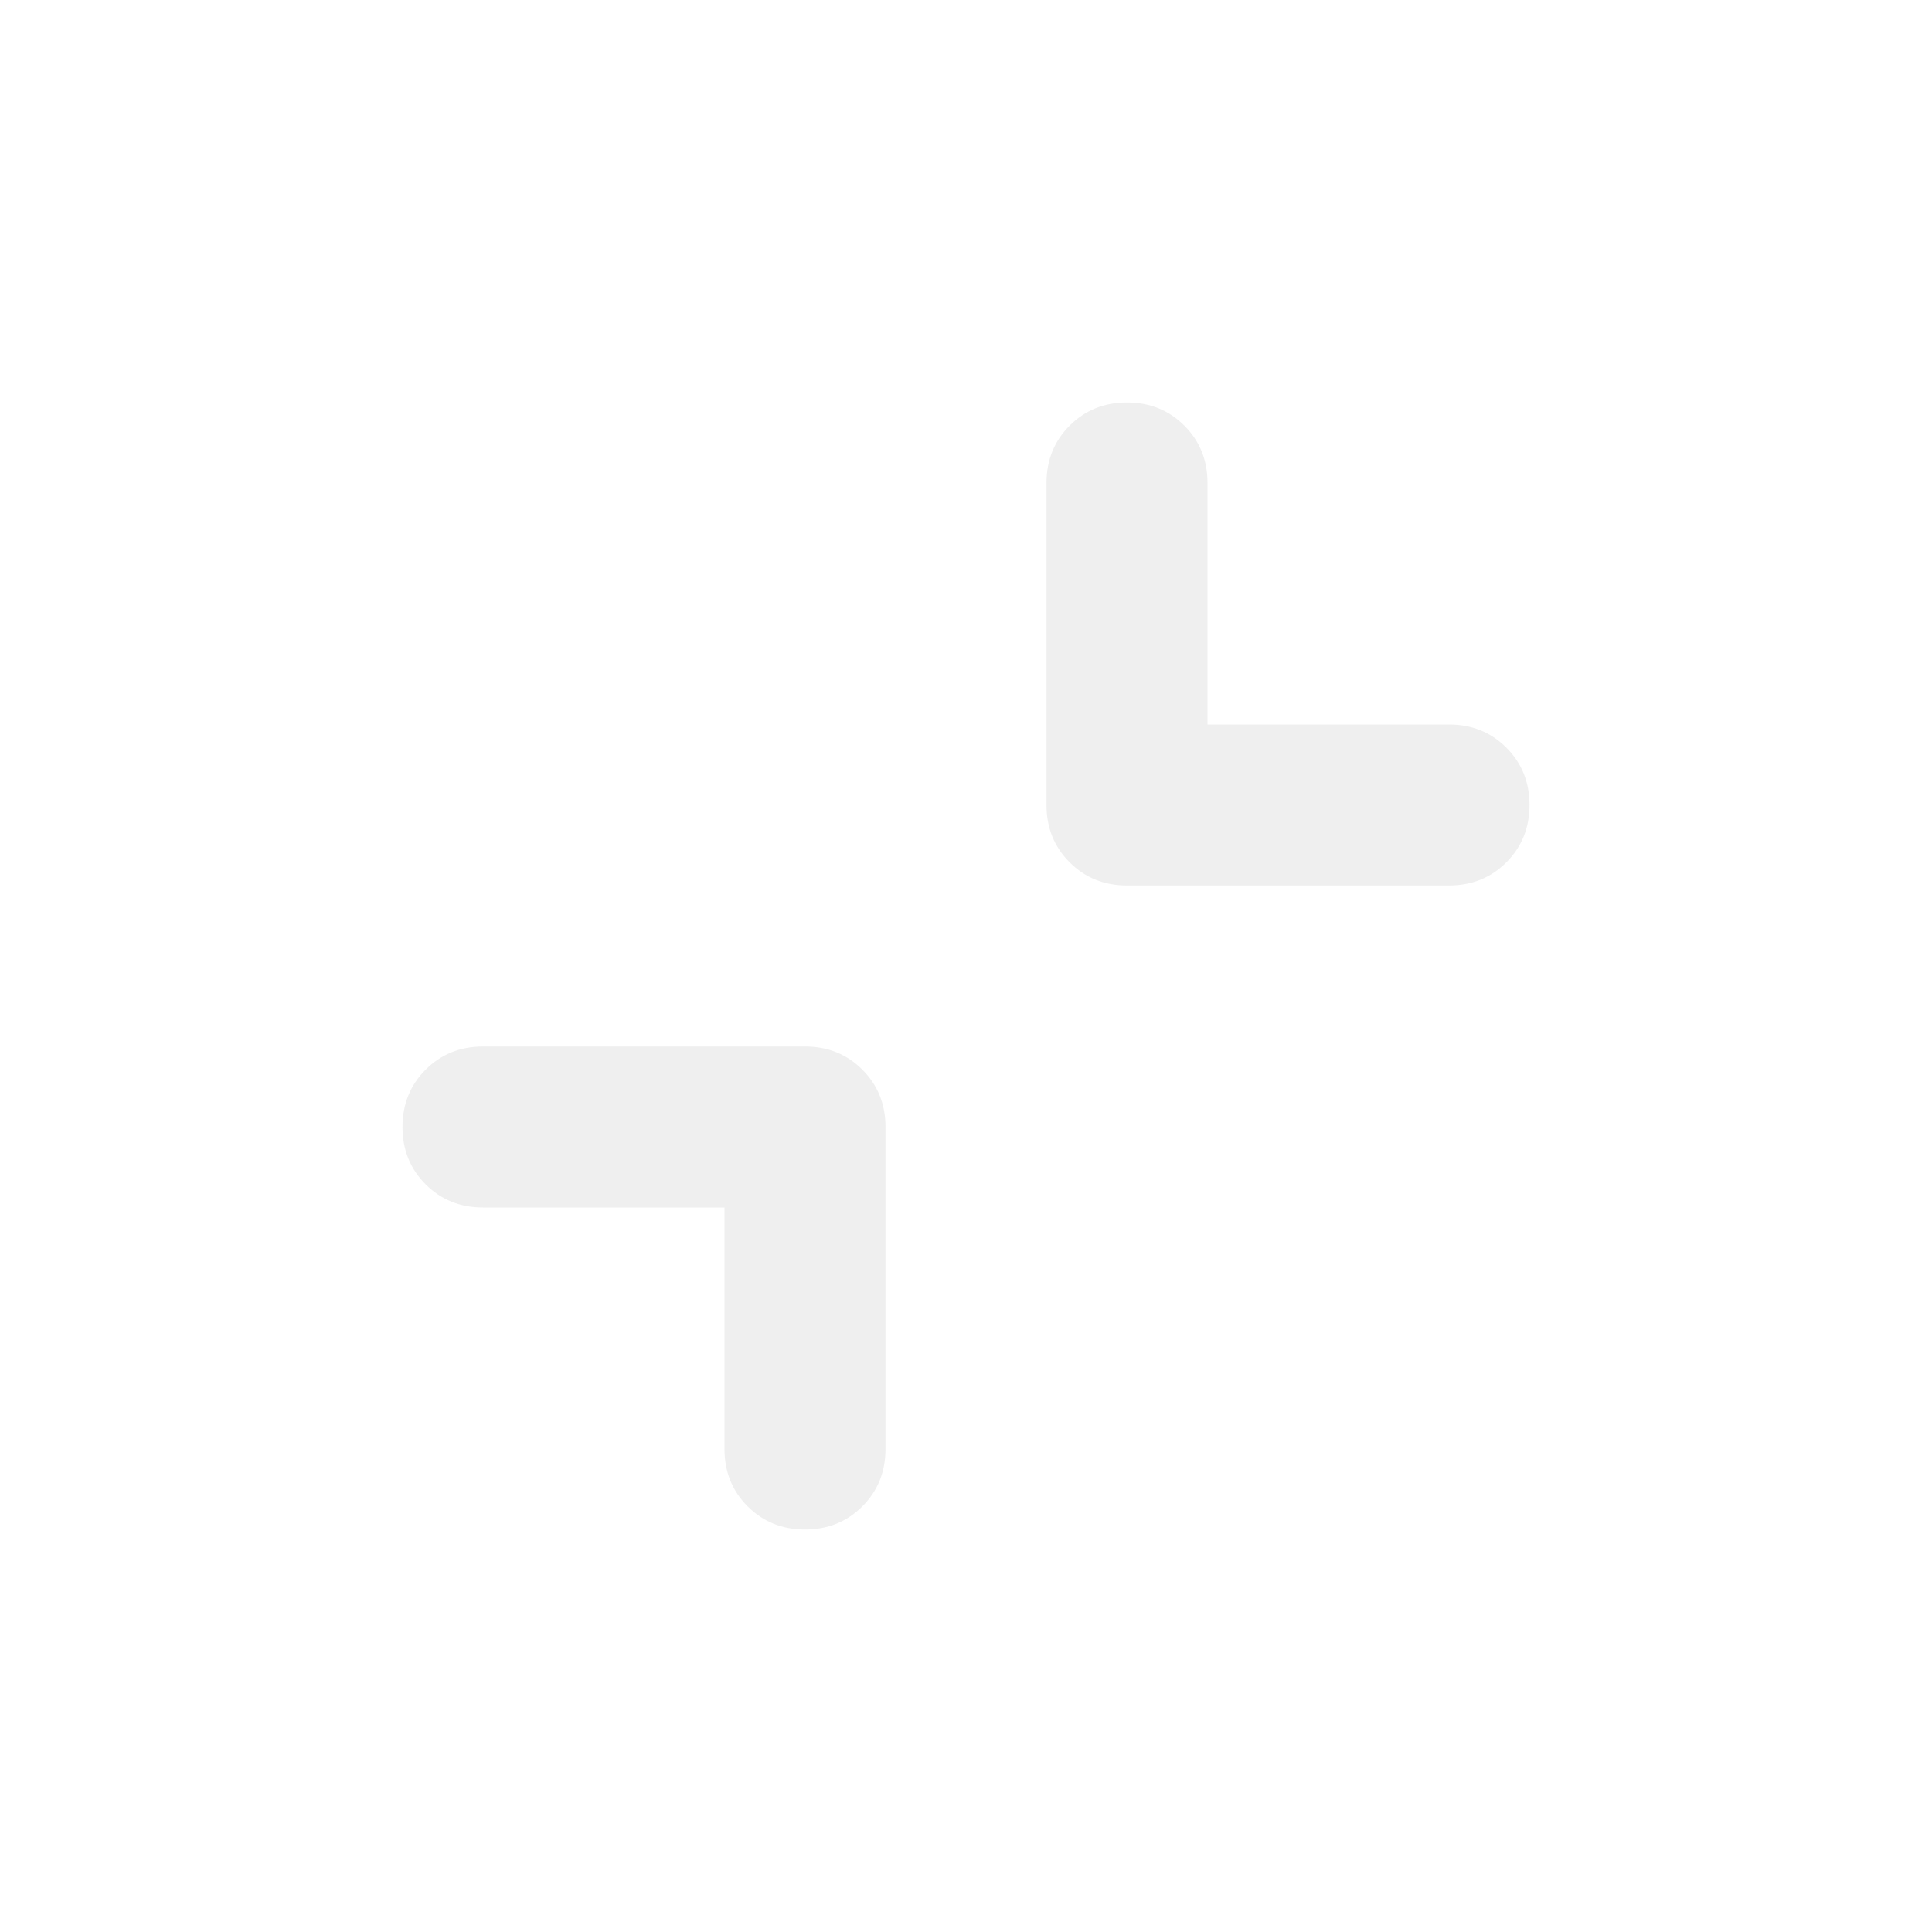
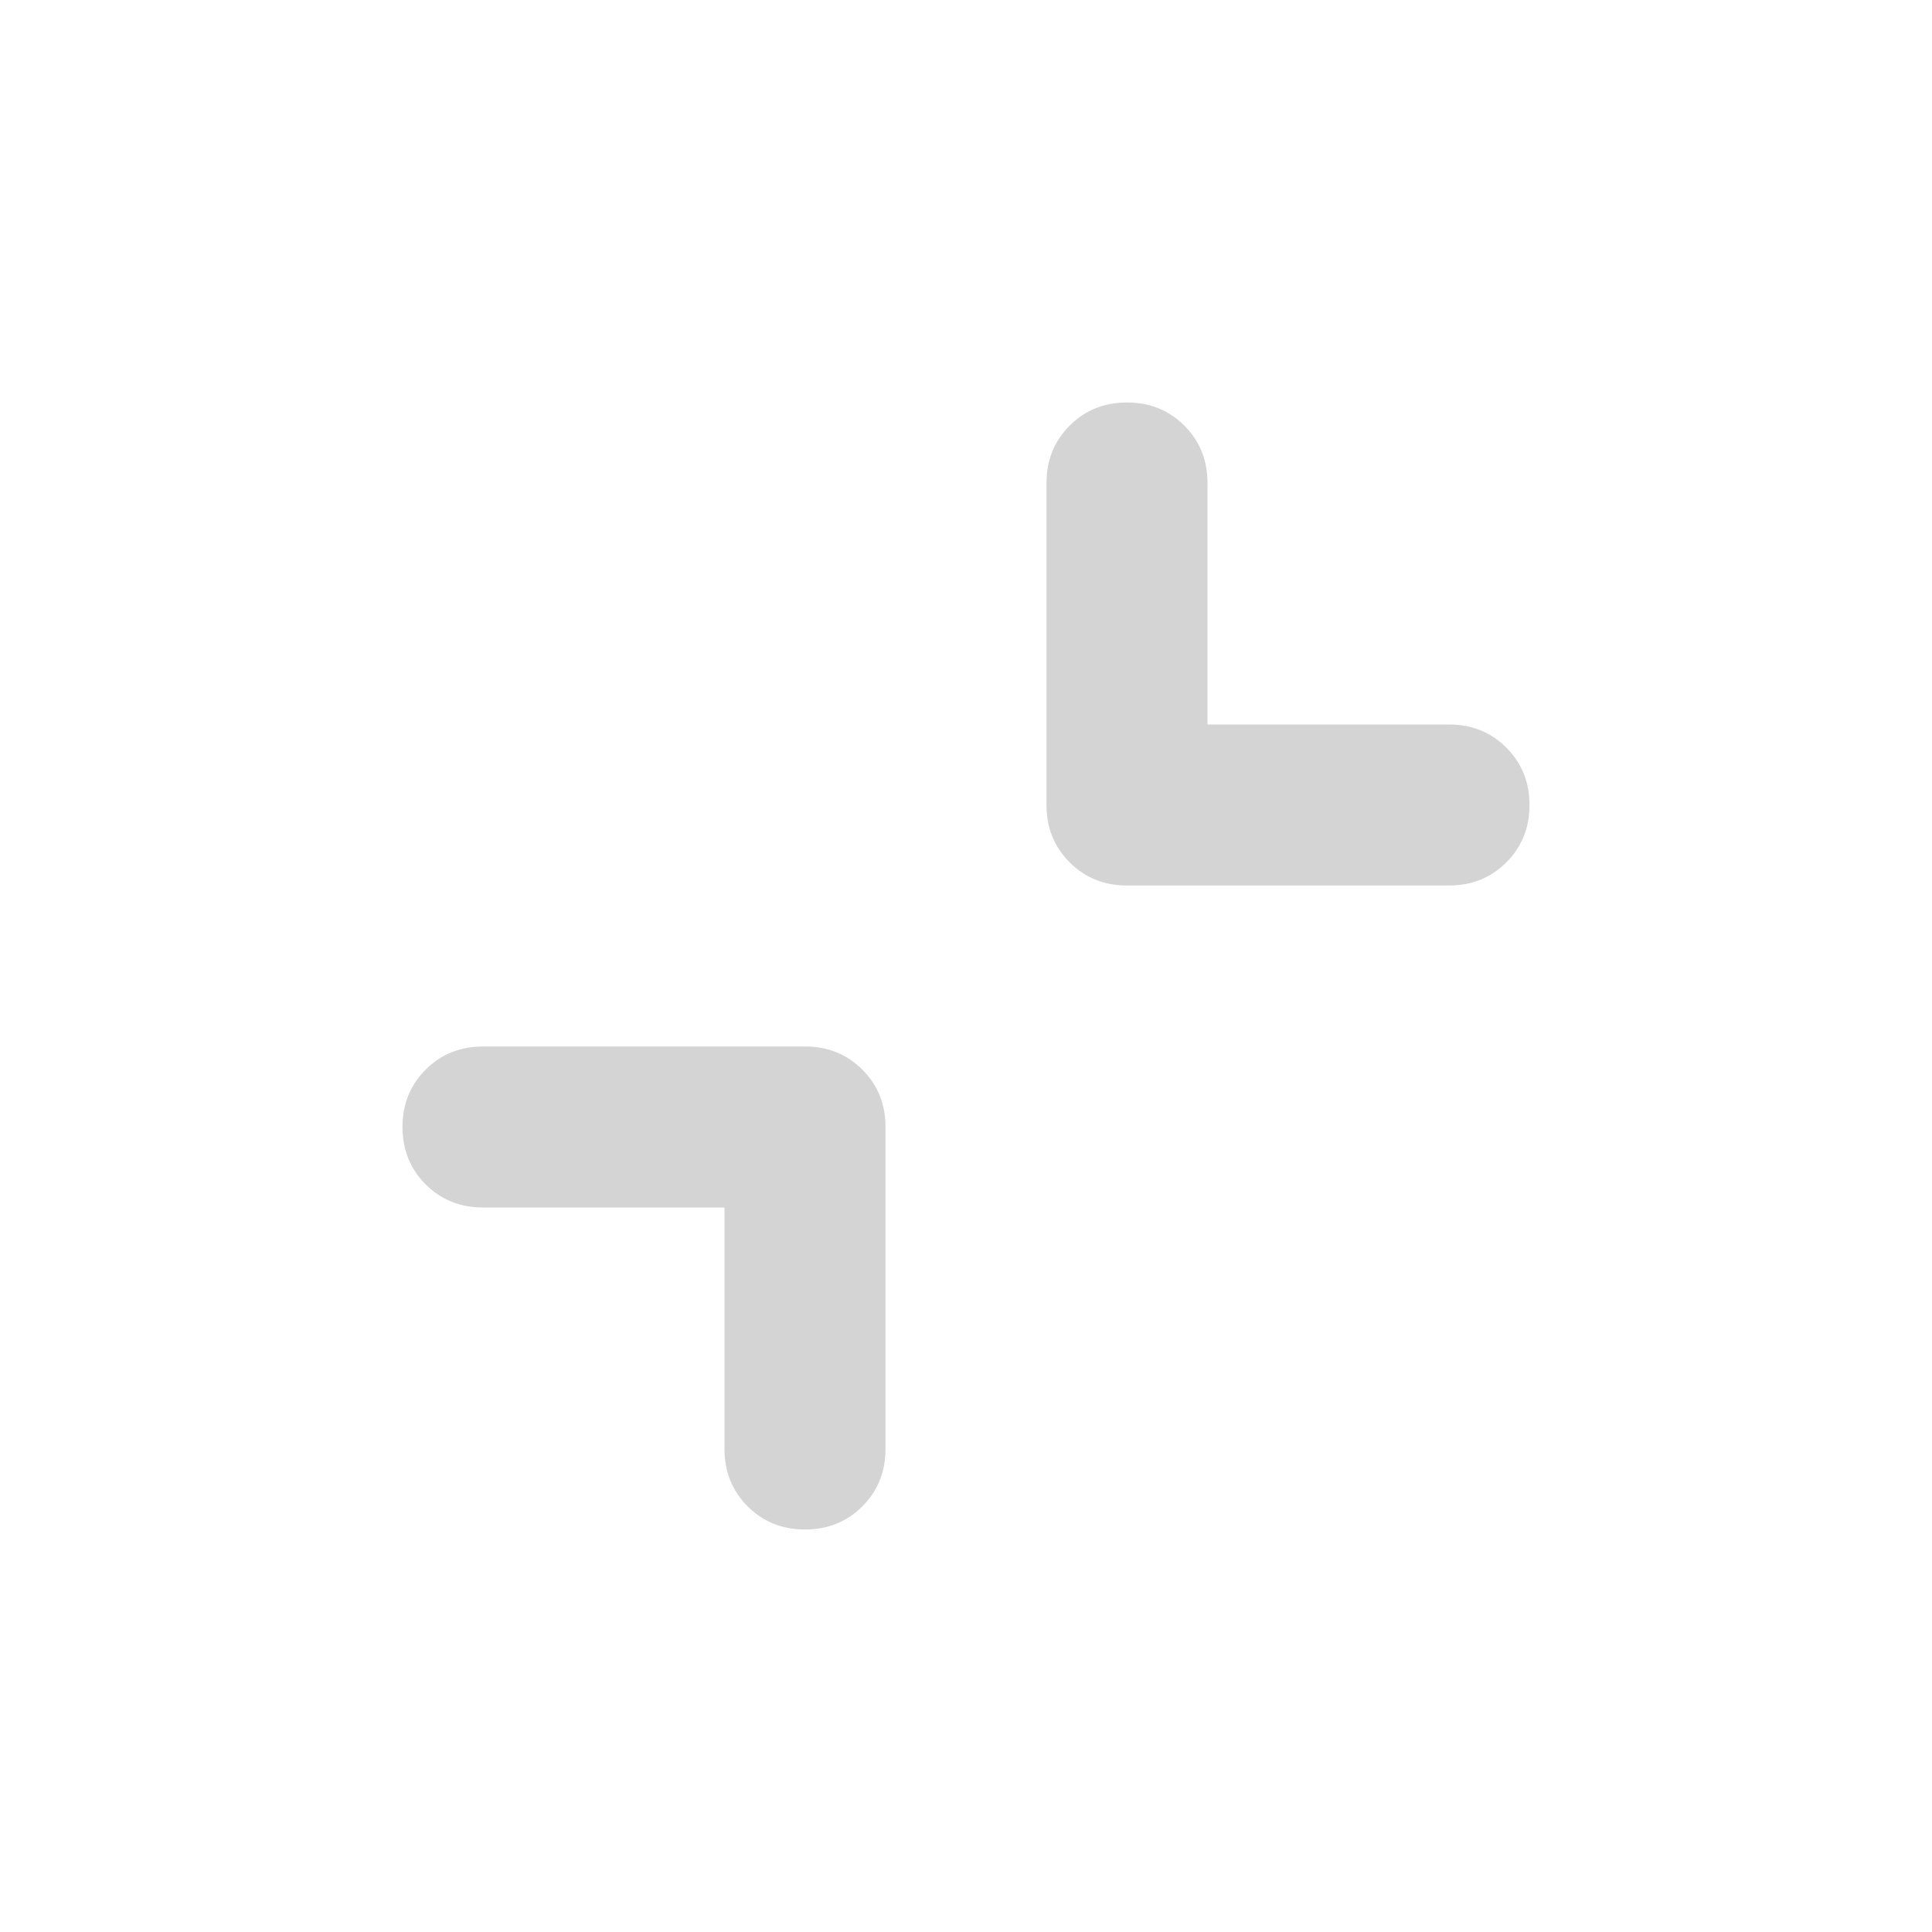
- <svg xmlns="http://www.w3.org/2000/svg" height="24px" viewBox="0 -960 960 960" width="24px" fill="#EFEFEF">
+ <svg xmlns="http://www.w3.org/2000/svg" height="24px" viewBox="0 -960 960 960" width="24px" fill="#d4d4d4">
  <path d="M360-360H240q-17 0-28.5-11.5T200-400q0-17 11.5-28.5T240-440h160q17 0 28.5 11.5T440-400v160q0 17-11.5 28.5T400-200q-17 0-28.5-11.5T360-240v-120Zm240-240h120q17 0 28.5 11.5T760-560q0 17-11.5 28.5T720-520H560q-17 0-28.5-11.5T520-560v-160q0-17 11.5-28.5T560-760q17 0 28.5 11.5T600-720v120Z" />
</svg>
